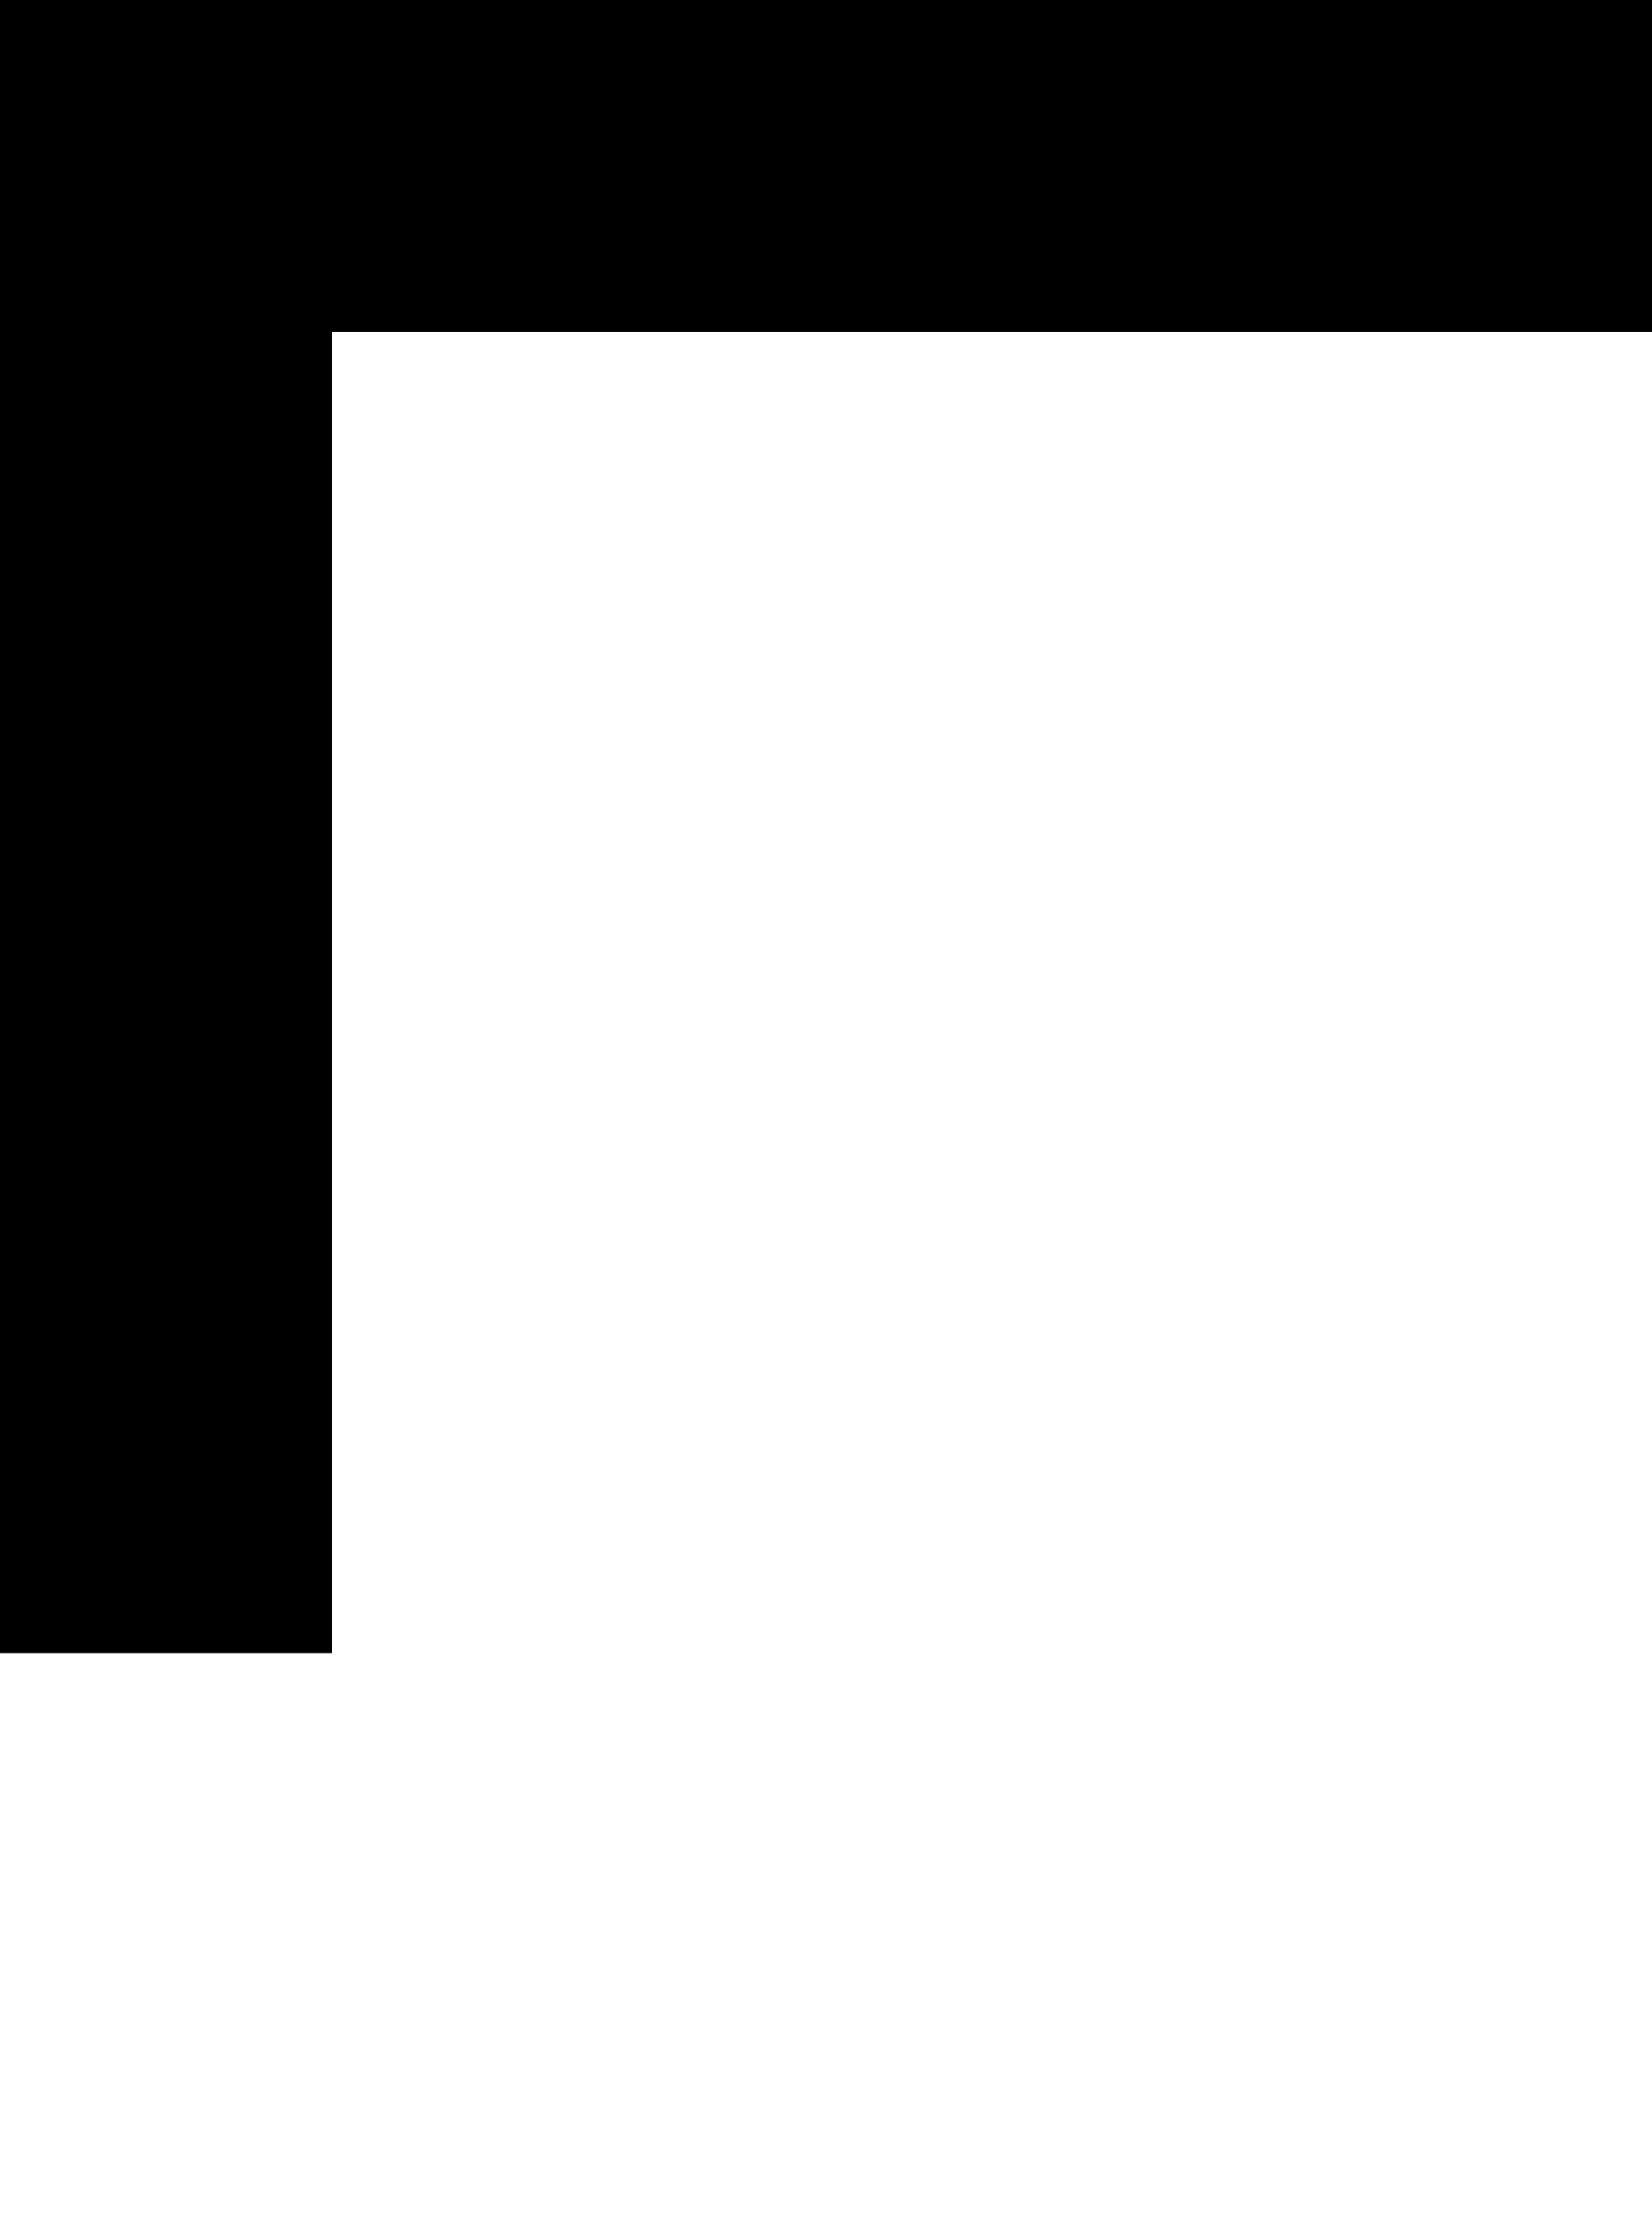
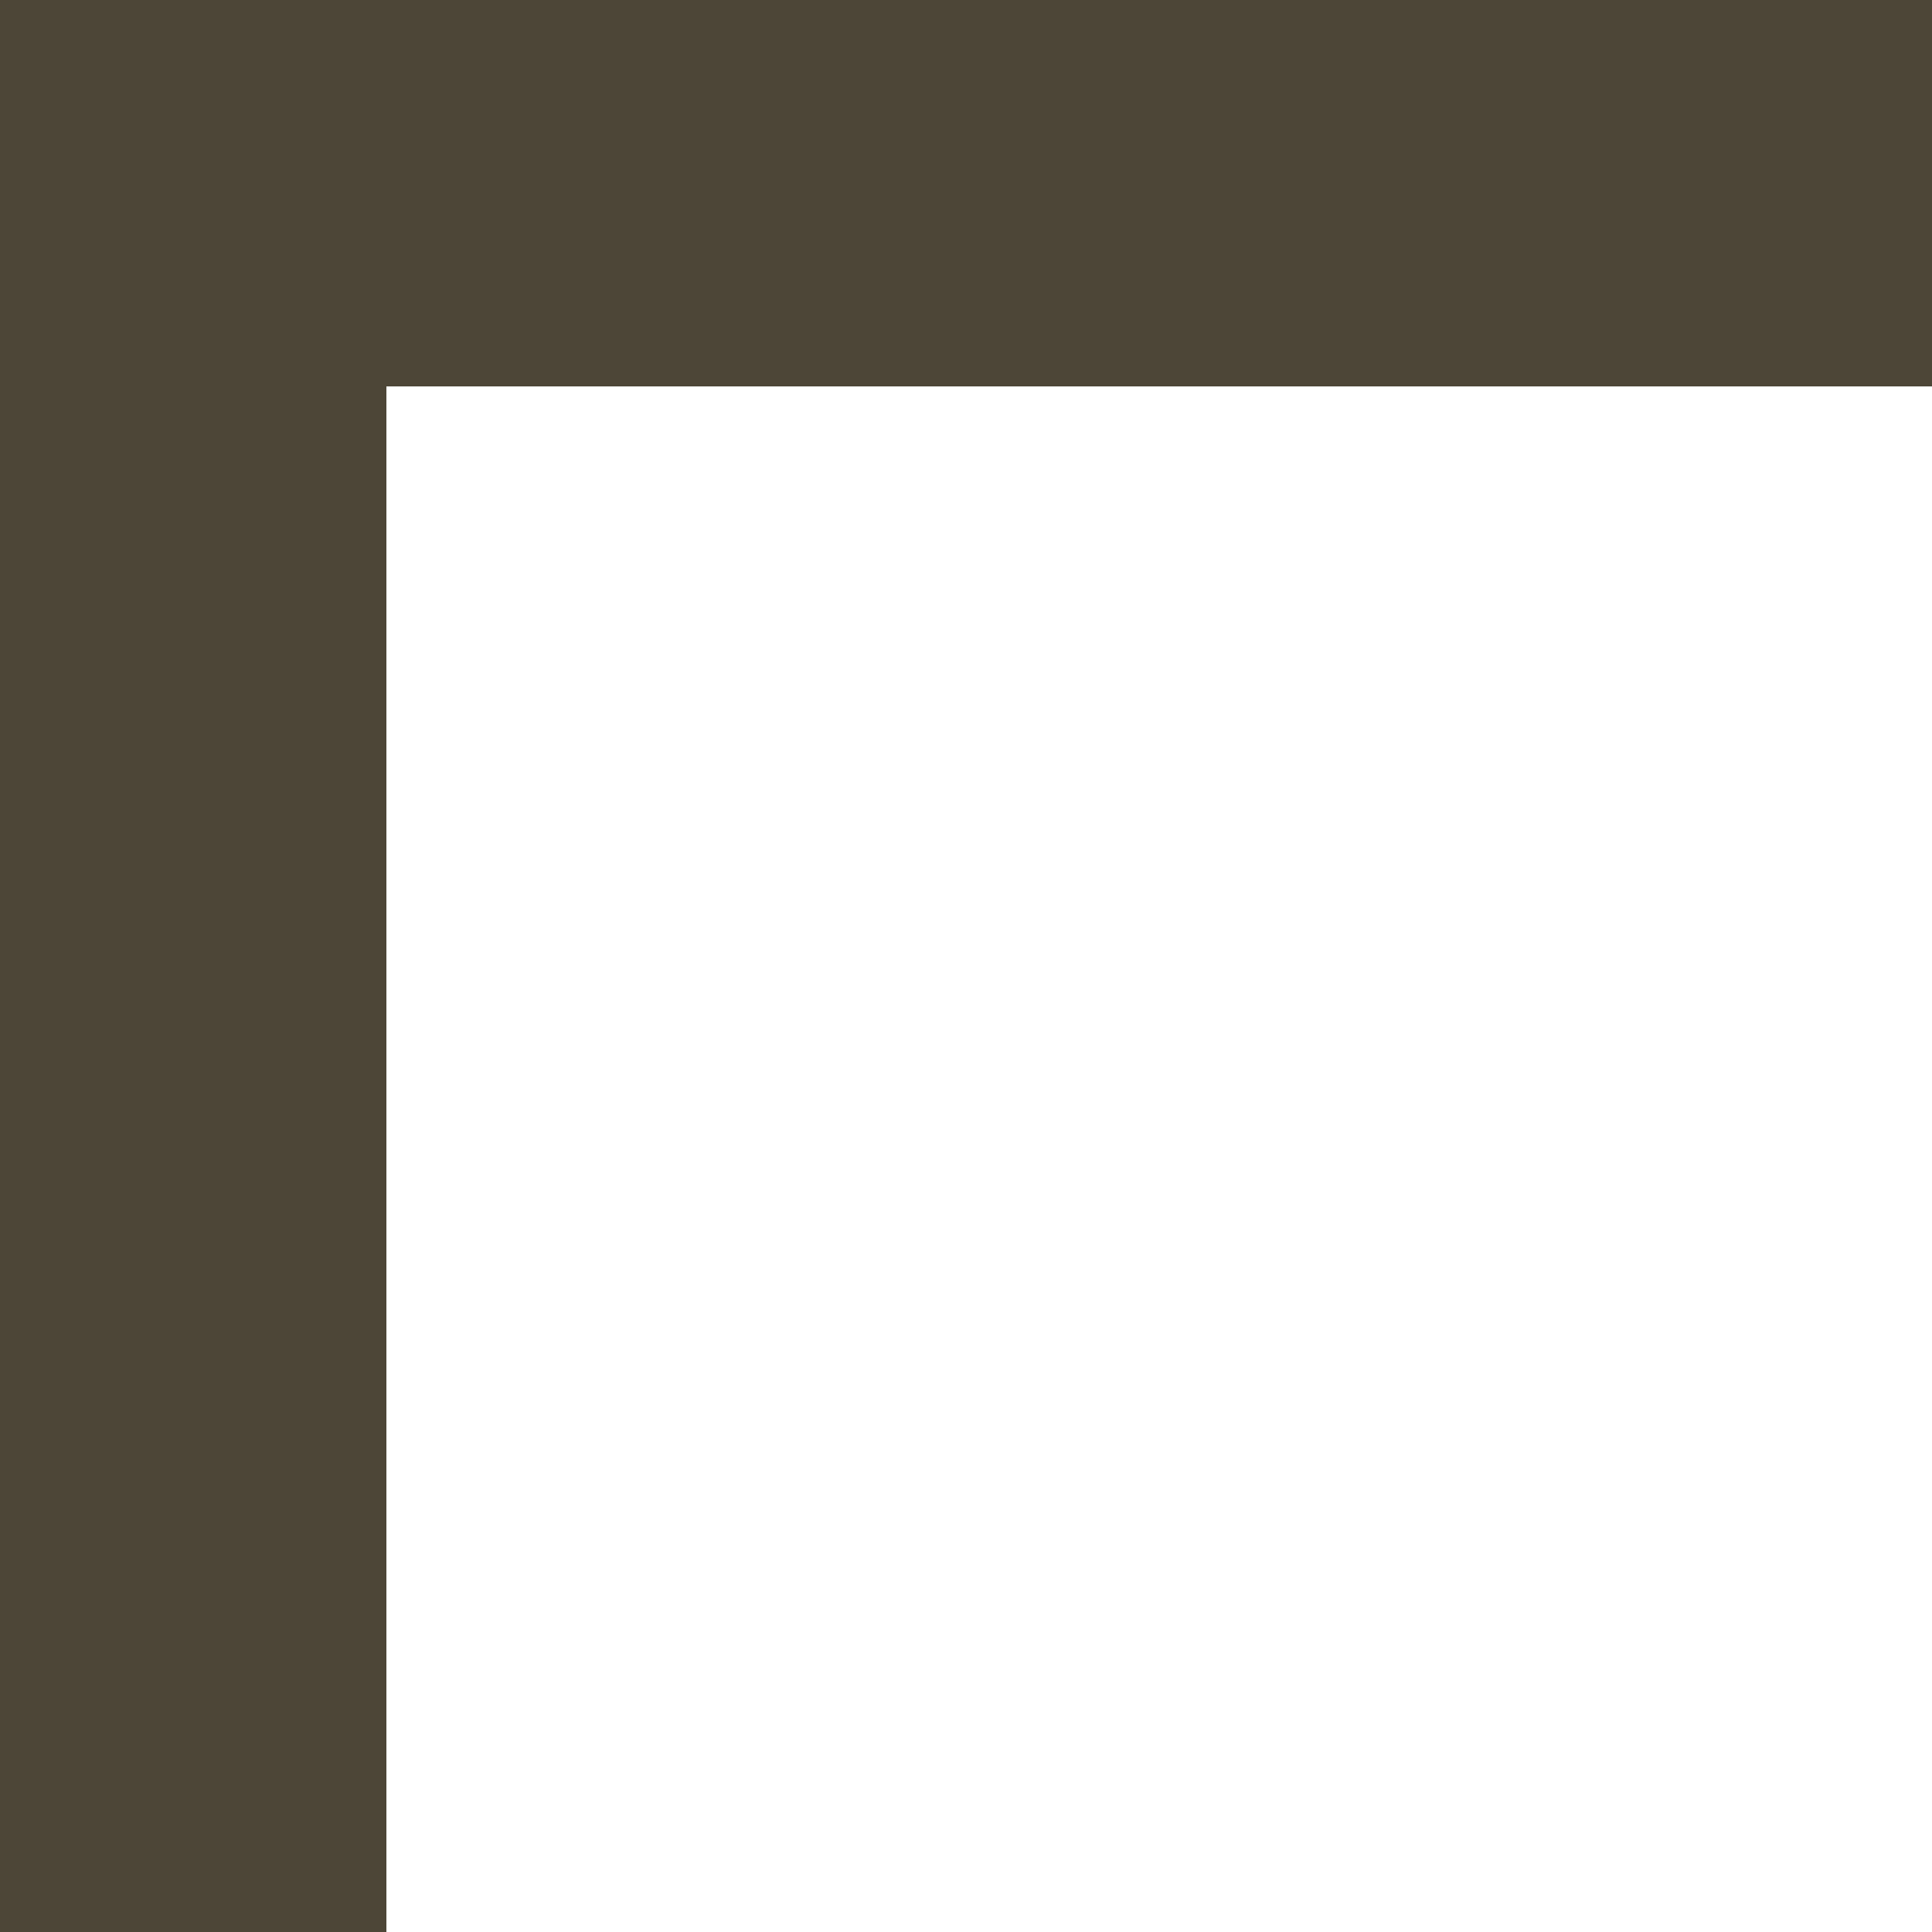
- <svg xmlns="http://www.w3.org/2000/svg" id="svg2" viewBox="0 0 500 670">
+ <svg xmlns="http://www.w3.org/2000/svg" id="svg2" viewBox="0 0 500 500">
  <defs />
-   <rect width="100" height="500" style="stroke: rgb(0, 0, 0);" />
-   <rect width="500" height="100" style="stroke: rgb(0, 0, 0);" />
+   <rect width="100" height="500" style="fill: #4d4637;" />
+   <rect width="500" height="100" style="fill: #4d4637;" />
</svg>
